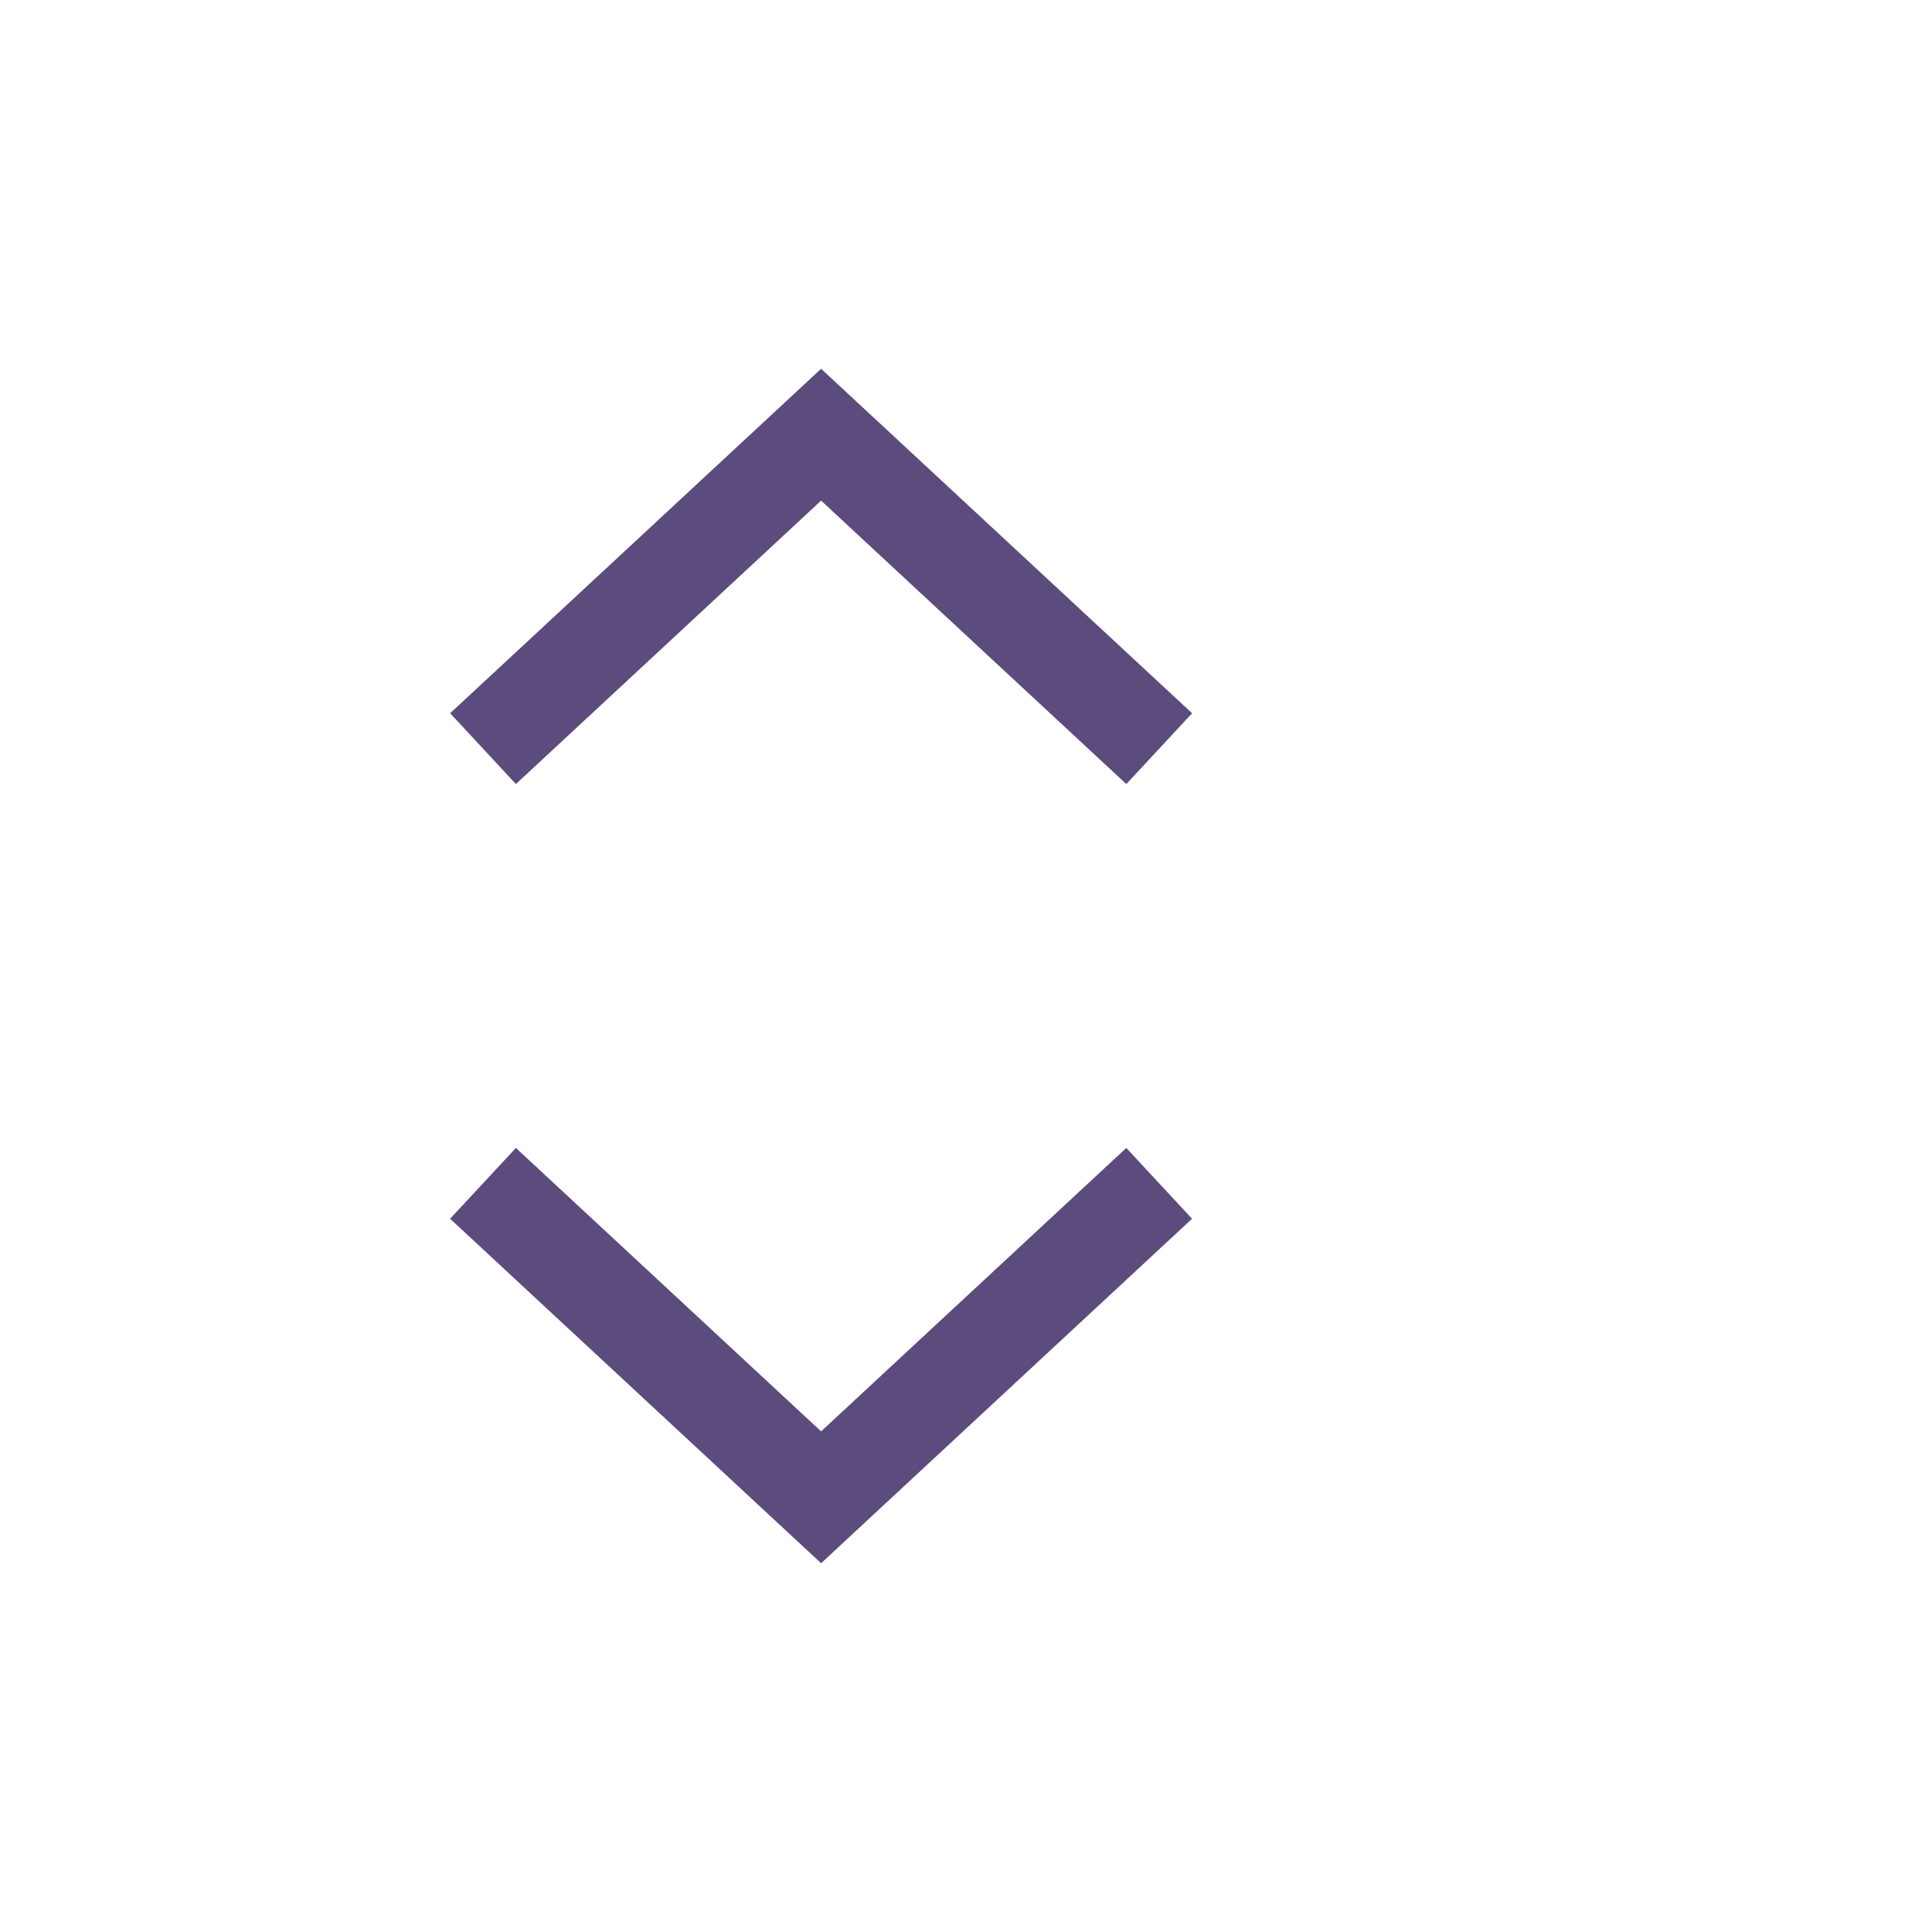
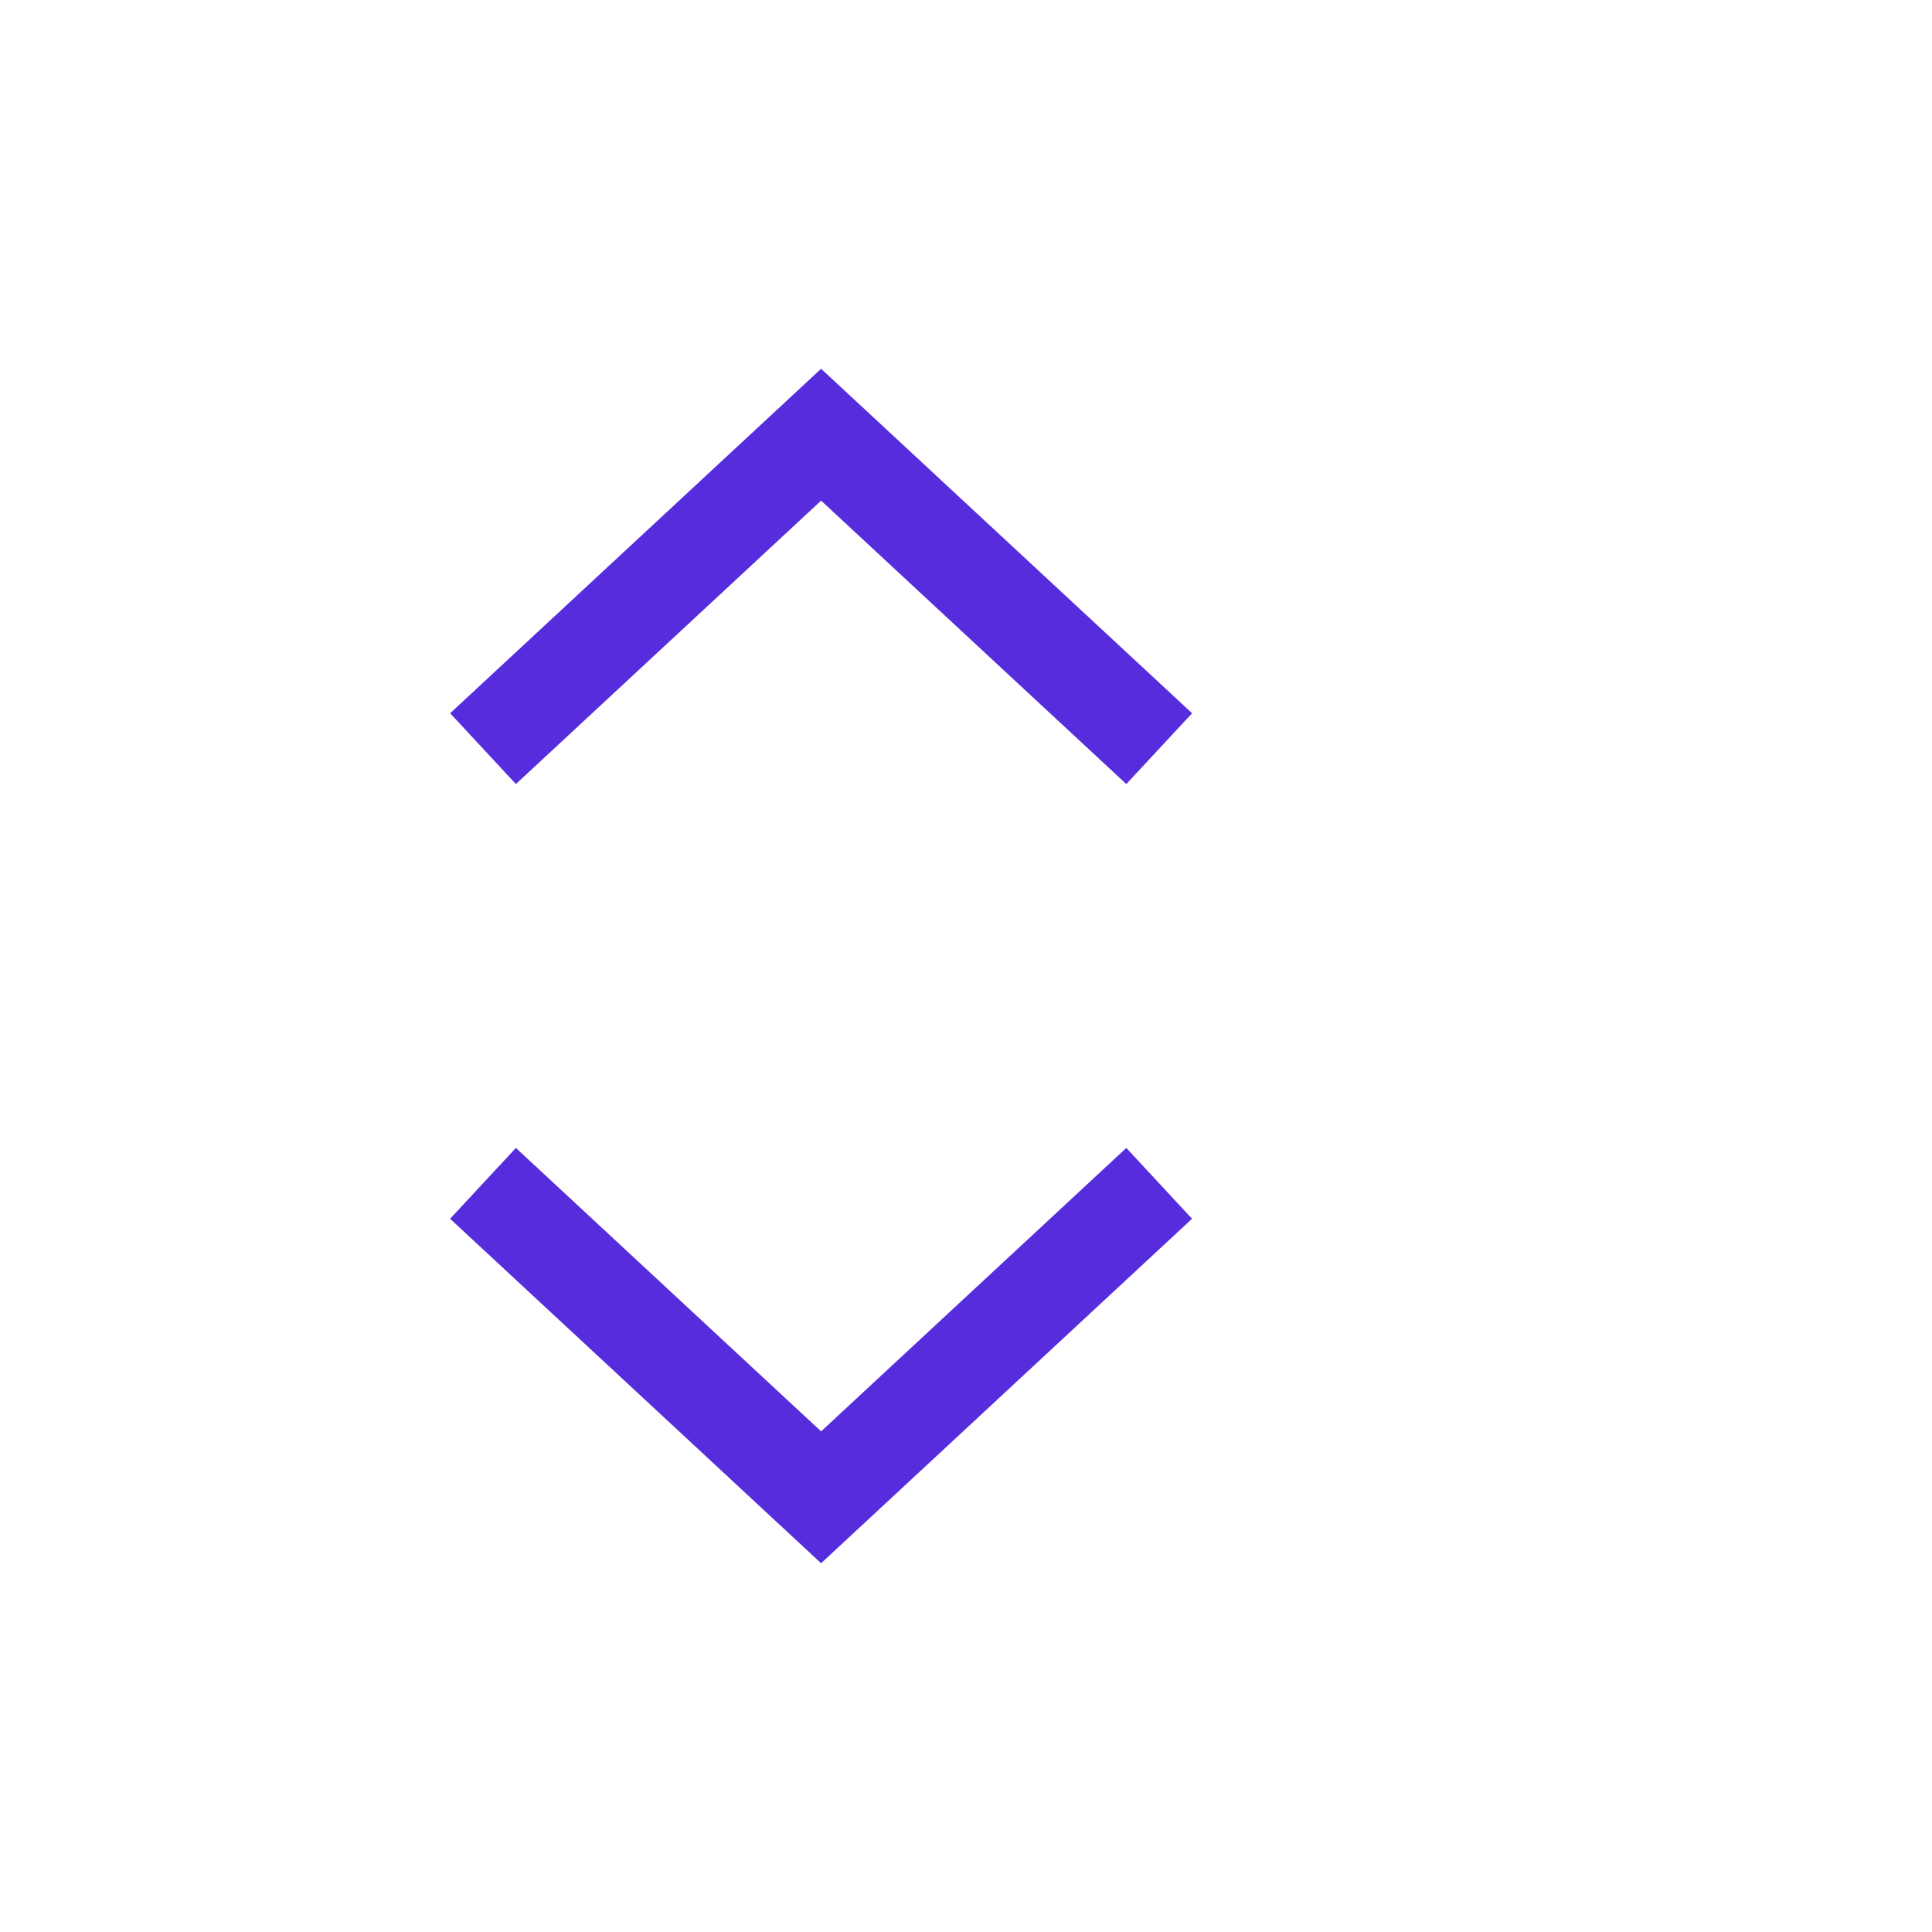
<svg xmlns="http://www.w3.org/2000/svg" width="40px" height="40px" viewBox="0 0 40 40" version="1.1">
  <g id="ComboBox" stroke="none" stroke-width="1" fill="none" fill-rule="evenodd">
    <g id="Group" transform="translate(5, 0)">
      <g id="ic-arrow-drop-down" transform="translate(0, 16)">
-         <g id="Group_8822" transform="translate(4, 7)" fill="#5C4B7D">
+         <g id="Group_8822" transform="translate(4, 7)" fill="#562cdd">
          <polygon id="Path_18879" points="8 9.365 0.319 2.233 1.681 0.767 8 6.635 14.319 0.767 15.68 2.233" />
        </g>
        <polygon id="Rectangle_4407" points="0 0 24 0 24 24 0 24" />
      </g>
      <g id="ic-arrow-drop-up">
        <g id="ic_arrow_drop_up" transform="translate(12, 12) rotate(180) translate(-12, -12) translate(-0, 0)">
-           <g id="Group_8822" transform="translate(4, 7)" fill="#5C4B7D">
+           <g id="Group_8822" transform="translate(4, 7)" fill="#562cdd">
            <polygon id="Path_18879" points="8 9.365 0.319 2.233 1.681 0.767 8 6.635 14.319 0.767 15.68 2.233" />
          </g>
          <polygon id="Rectangle_4407" points="0 0 24 0 24 24 0 24" />
        </g>
      </g>
    </g>
  </g>
</svg>
